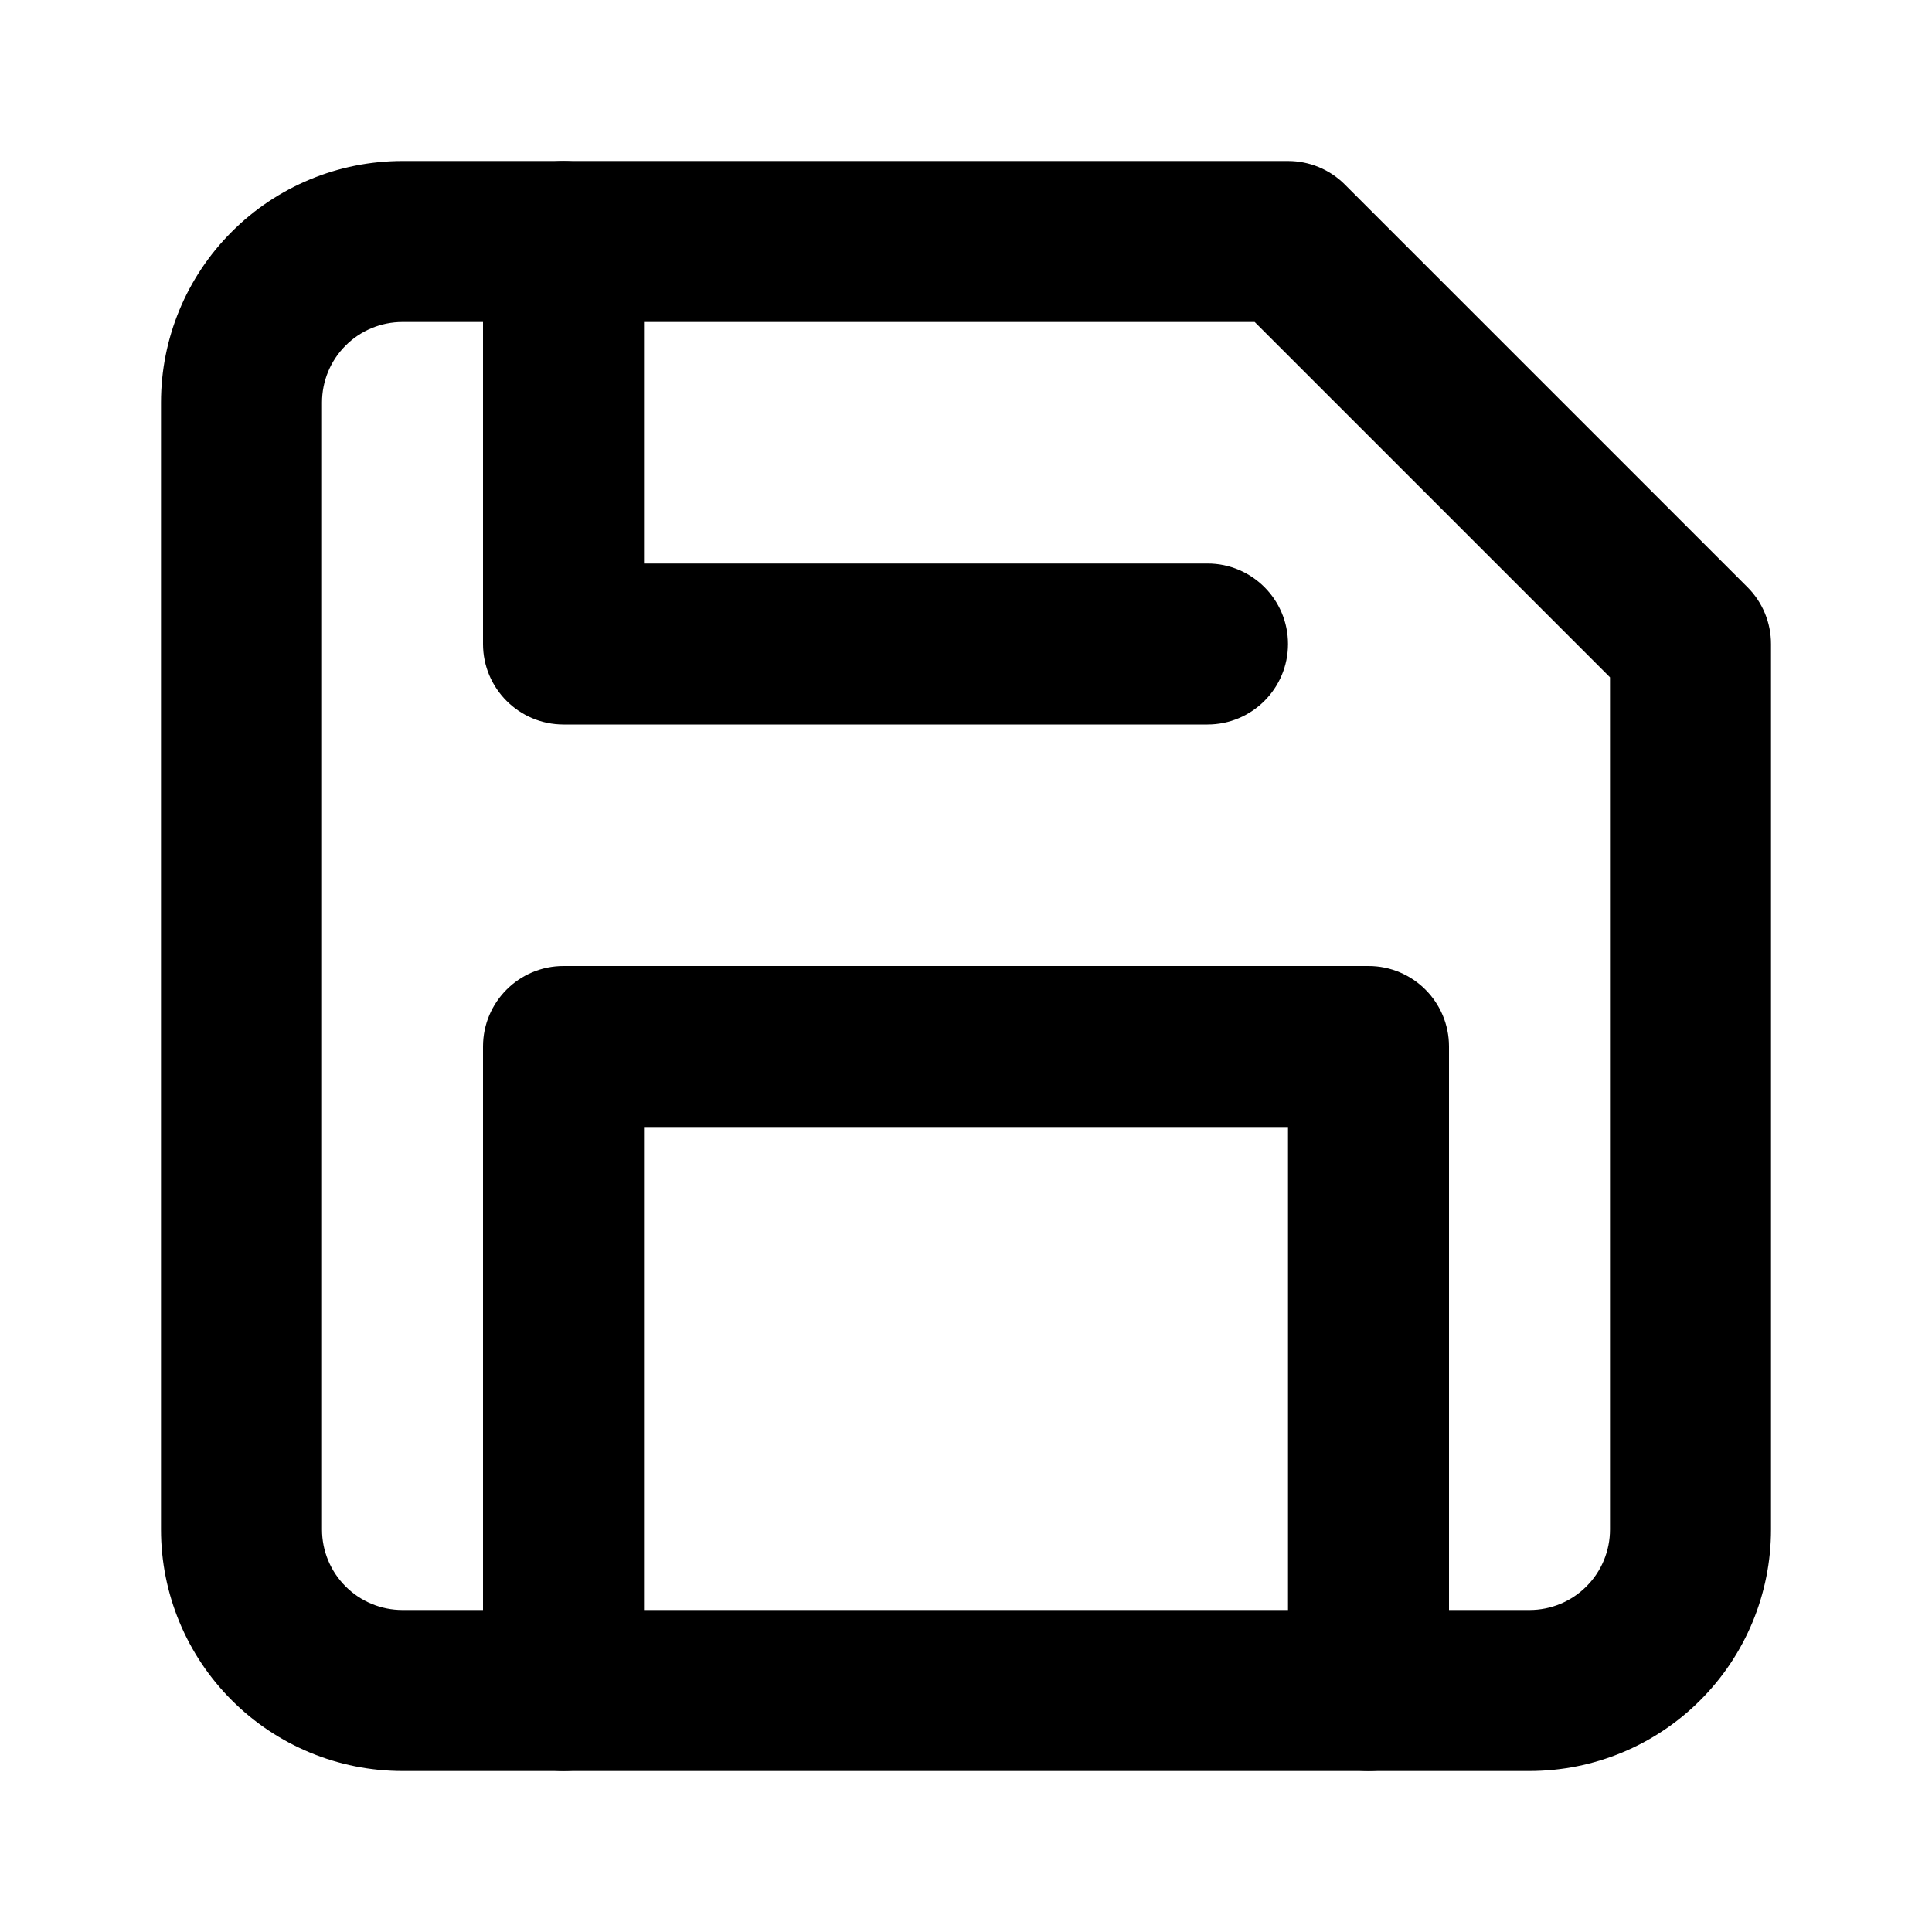
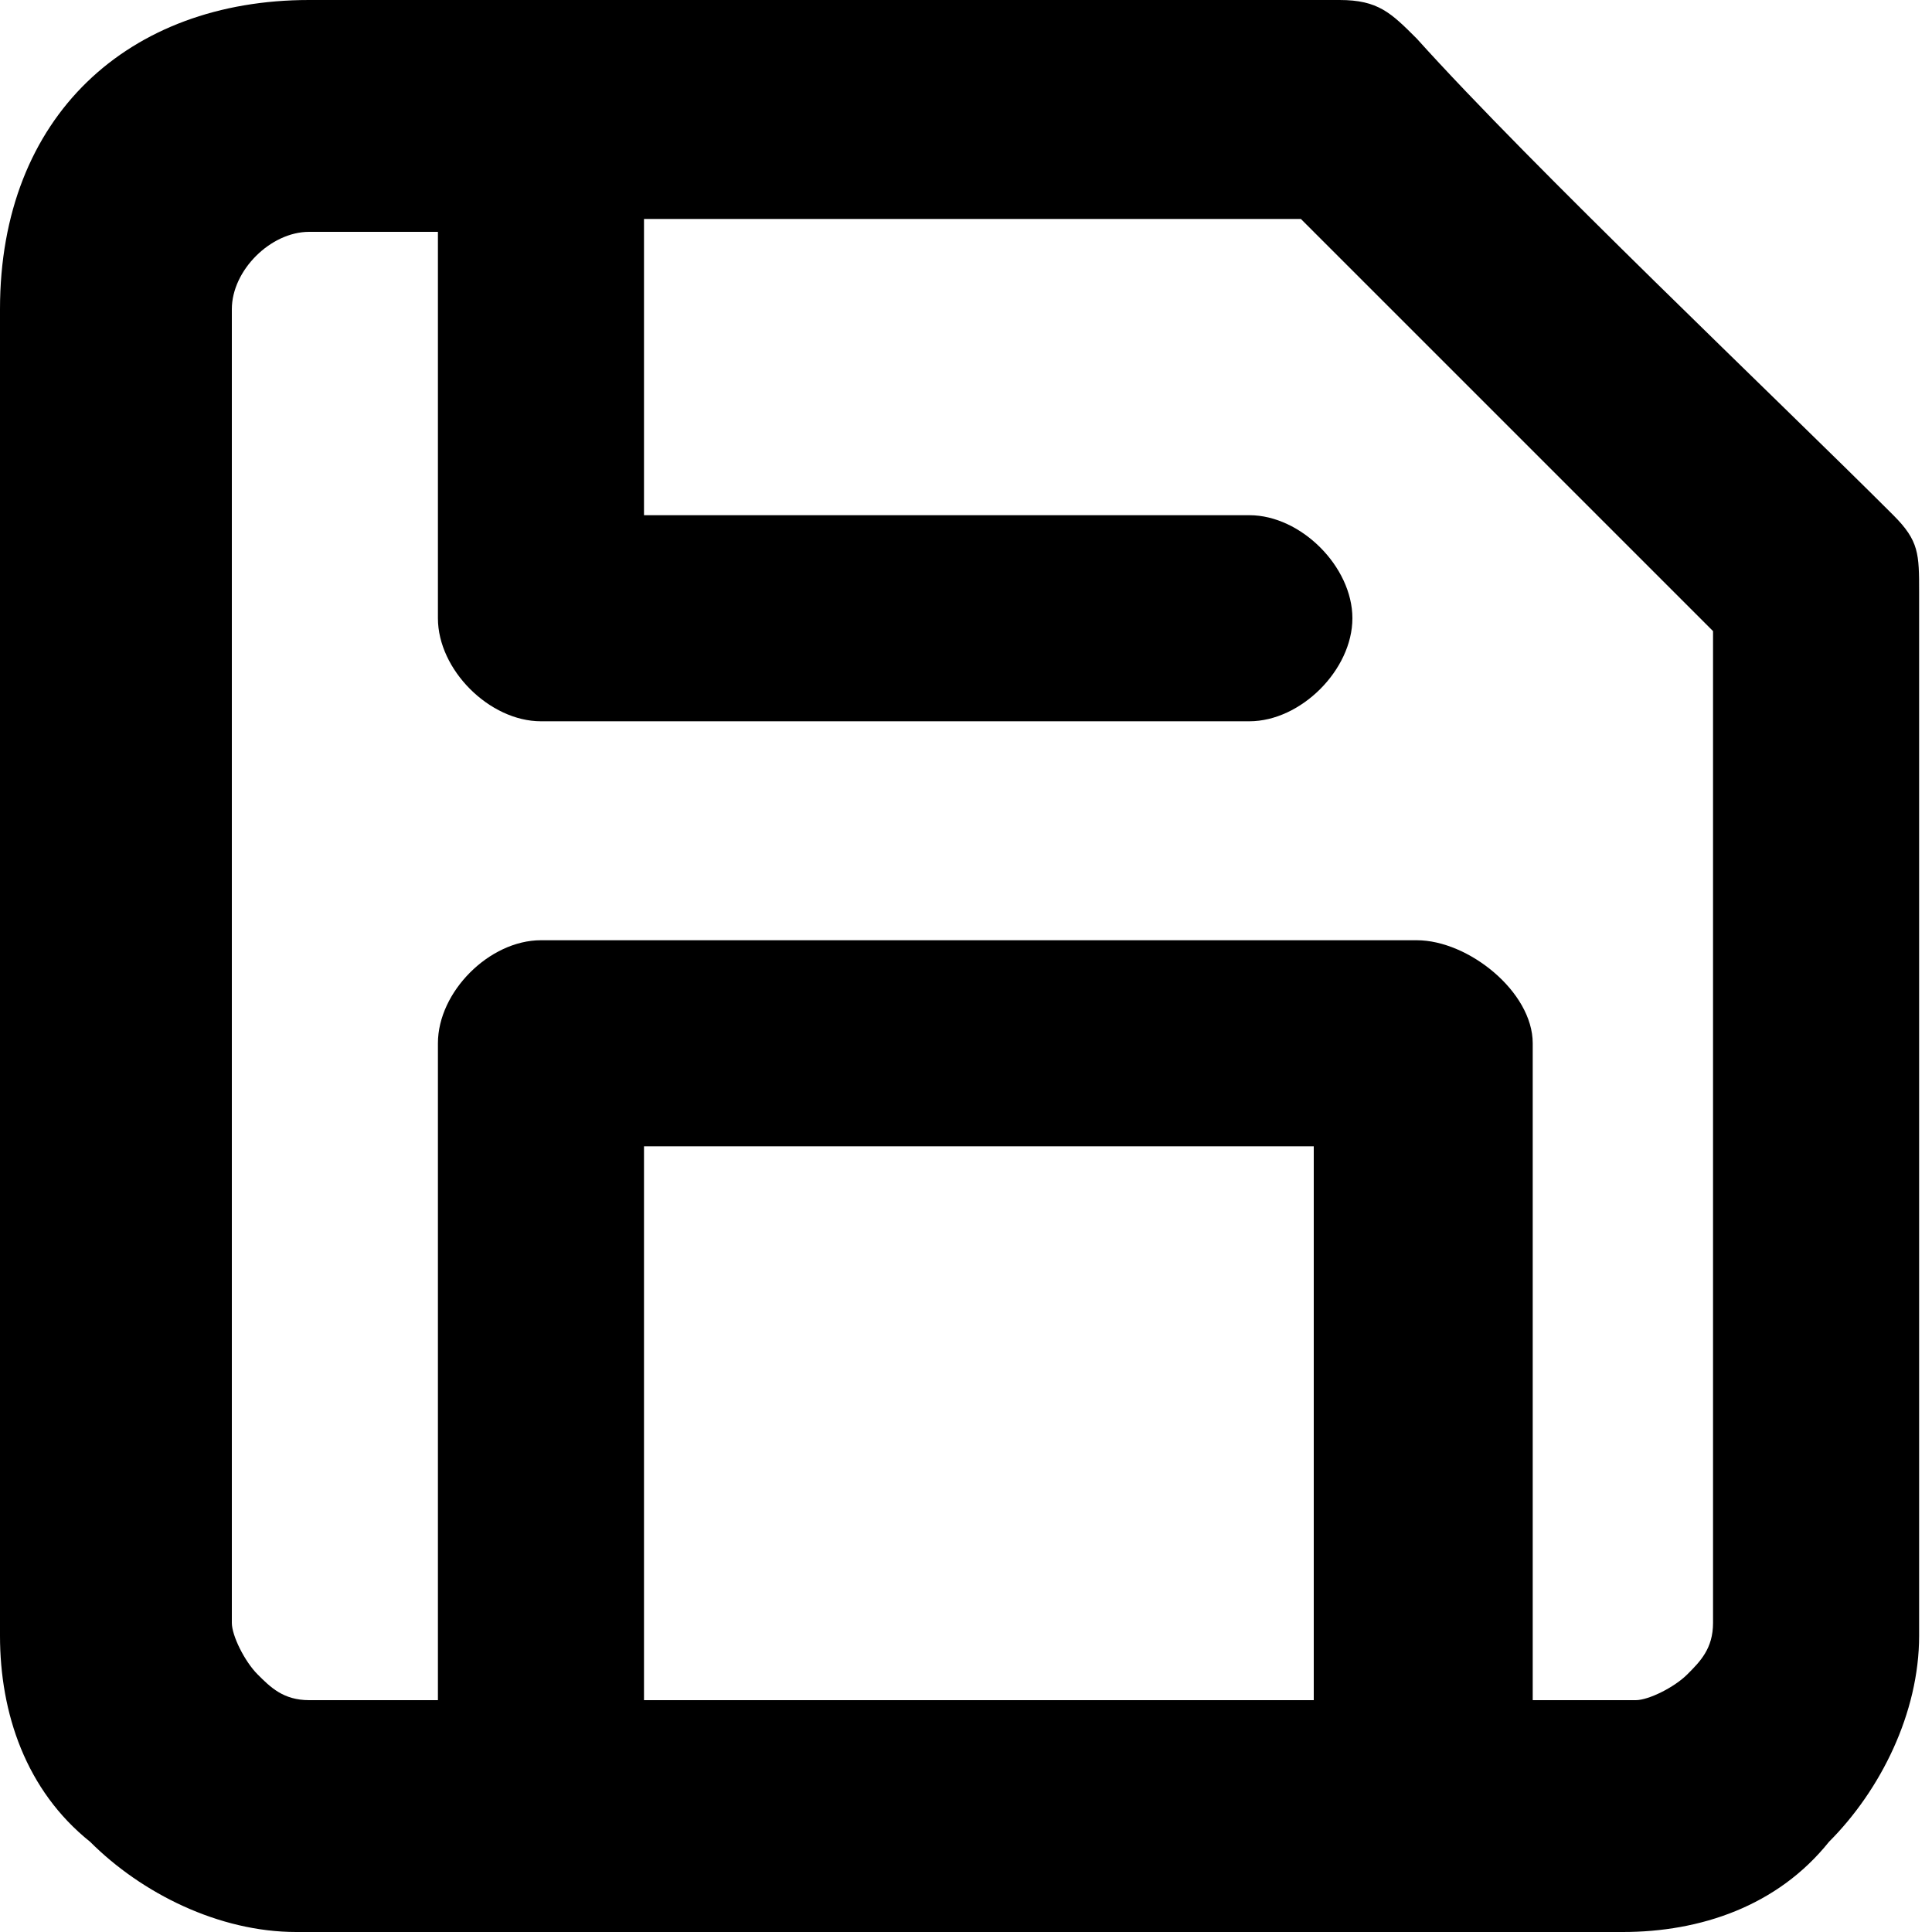
- <svg xmlns="http://www.w3.org/2000/svg" viewBox="0 0 24 24" fill="none">
-   <path fill-rule="evenodd" clip-rule="evenodd" d="M5 4C4.735 4 4.48 4.105 4.293 4.293C4.105 4.48 4 4.735 4 5V19C4 19.265 4.105 19.52 4.293 19.707C4.48 19.895 4.735 20 5 20H19C19.265 20 19.52 19.895 19.707 19.707C19.895 19.52 20 19.265 20 19V8.414L15.586 4H5ZM2.879 2.879C3.441 2.316 4.204 2 5 2H16C16.265 2 16.52 2.105 16.707 2.293L21.707 7.293C21.895 7.48 22 7.735 22 8V19C22 19.796 21.684 20.559 21.121 21.121C20.559 21.684 19.796 22 19 22H5C4.204 22 3.441 21.684 2.879 21.121C2.316 20.559 2 19.796 2 19V5C2 4.204 2.316 3.441 2.879 2.879Z" fill="currentColor" />
-   <path fill-rule="evenodd" clip-rule="evenodd" d="M6 13C6 12.448 6.448 12 7 12H17C17.552 12 18 12.448 18 13V21C18 21.552 17.552 22 17 22C16.448 22 16 21.552 16 21V14H8V21C8 21.552 7.552 22 7 22C6.448 22 6 21.552 6 21V13Z" fill="currentColor" />
-   <path fill-rule="evenodd" clip-rule="evenodd" d="M7 2C7.552 2 8 2.448 8 3V7H15C15.552 7 16 7.448 16 8C16 8.552 15.552 9 15 9H7C6.448 9 6 8.552 6 8V3C6 2.448 6.448 2 7 2Z" fill="currentColor" />
+ <svg xmlns="http://www.w3.org/2000/svg" version="1.1" id="Layer_1" x="0px" y="0px" viewBox="0 0 15 15" style="enable-background:new 0 0 15 15;" xml:space="preserve">
+   <path d="M14.7,4c-0.9-0.9-2.8-2.7-3.7-3.7C10.8,0.1,10.7,0,10.4,0c-2,0-8,0-8,0C1,0,0,0.9,0,2.4v10.3c0,0.6,0.2,1.2,0.7,1.6  c0.4,0.4,1,0.7,1.6,0.7h10.3c0.6,0,1.2-0.2,1.6-0.7c0.4-0.4,0.7-1,0.7-1.6c0,0,0-5.9,0-8.1C14.9,4.3,14.9,4.2,14.7,4z M5,8.9h5.2  v4.3H5V8.9z M11,7.3H4.2c-0.4,0-0.8,0.4-0.8,0.8v5.1h-1c-0.2,0-0.3-0.1-0.4-0.2c-0.1-0.1-0.2-0.3-0.2-0.4V2.4c0-0.3,0.3-0.6,0.6-0.6  h1v3c0,0.4,0.4,0.8,0.8,0.8h5.5c0.4,0,0.8-0.4,0.8-0.8S10.1,4,9.7,4H5V1.7h5.1l3.2,3.2v7.7c0,0.2-0.1,0.3-0.2,0.4  c-0.1,0.1-0.3,0.2-0.4,0.2h-0.8V8.1C11.9,7.7,11.4,7.3,11,7.3z" />
</svg>
